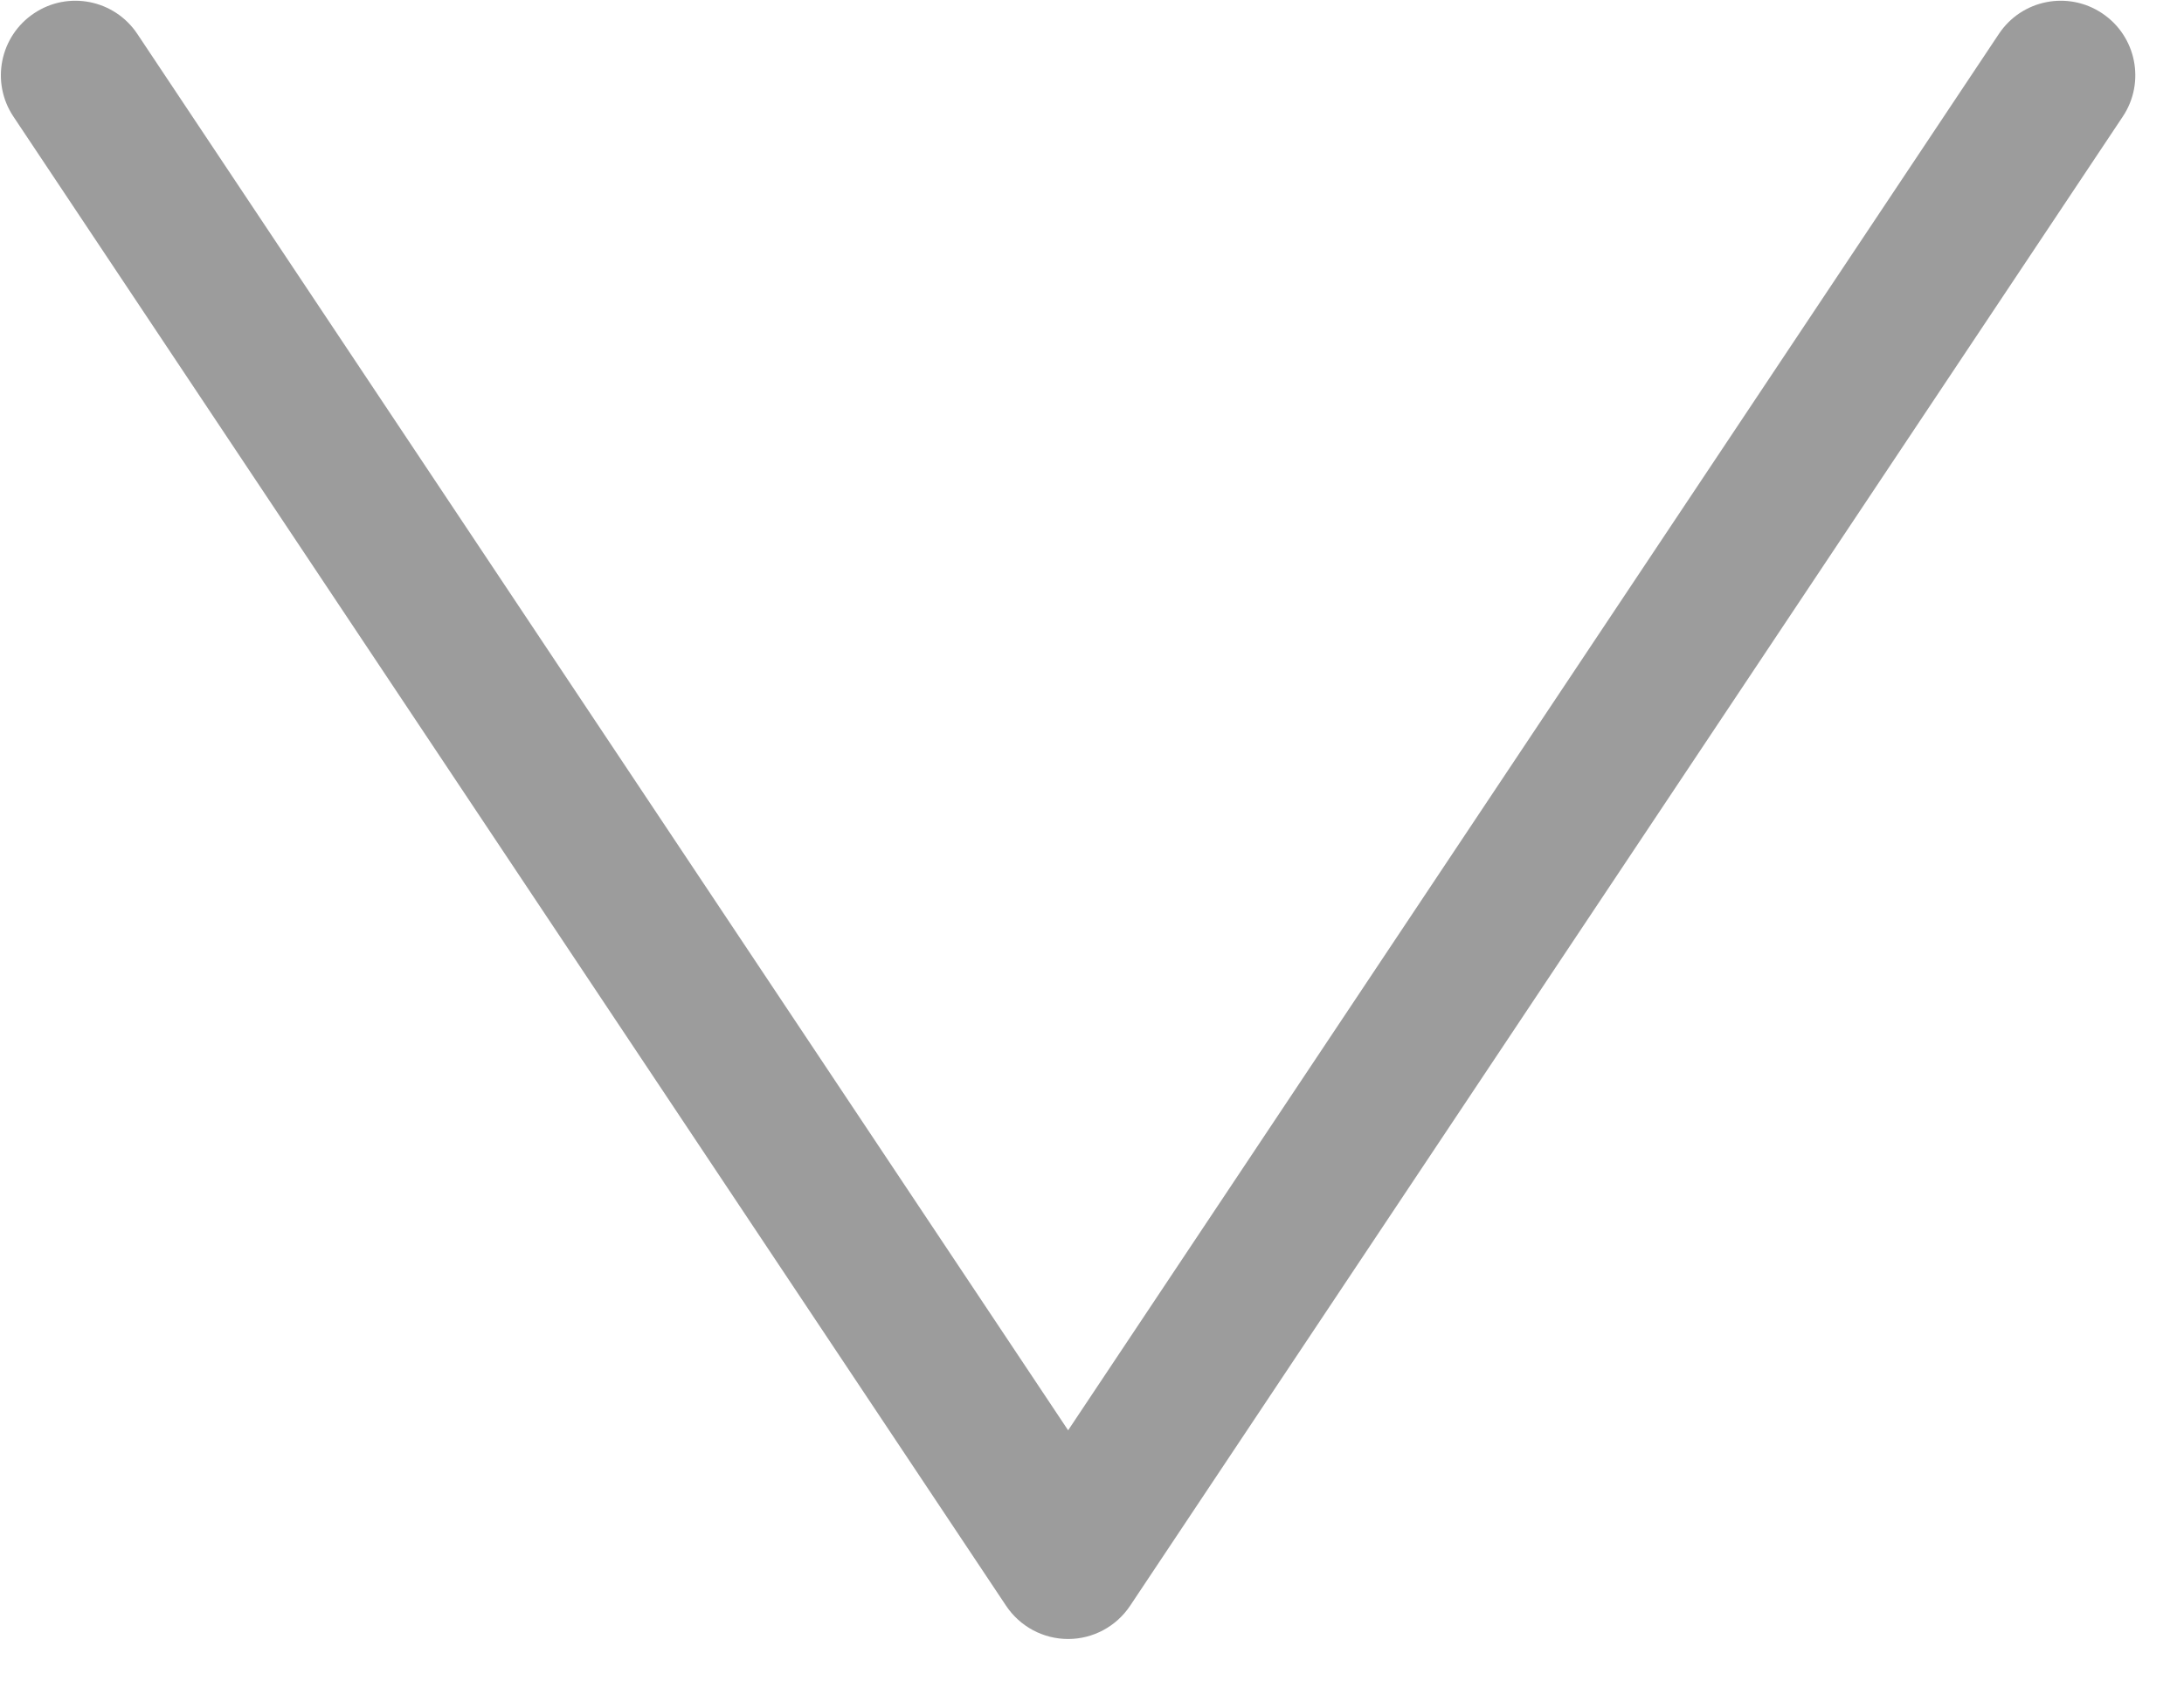
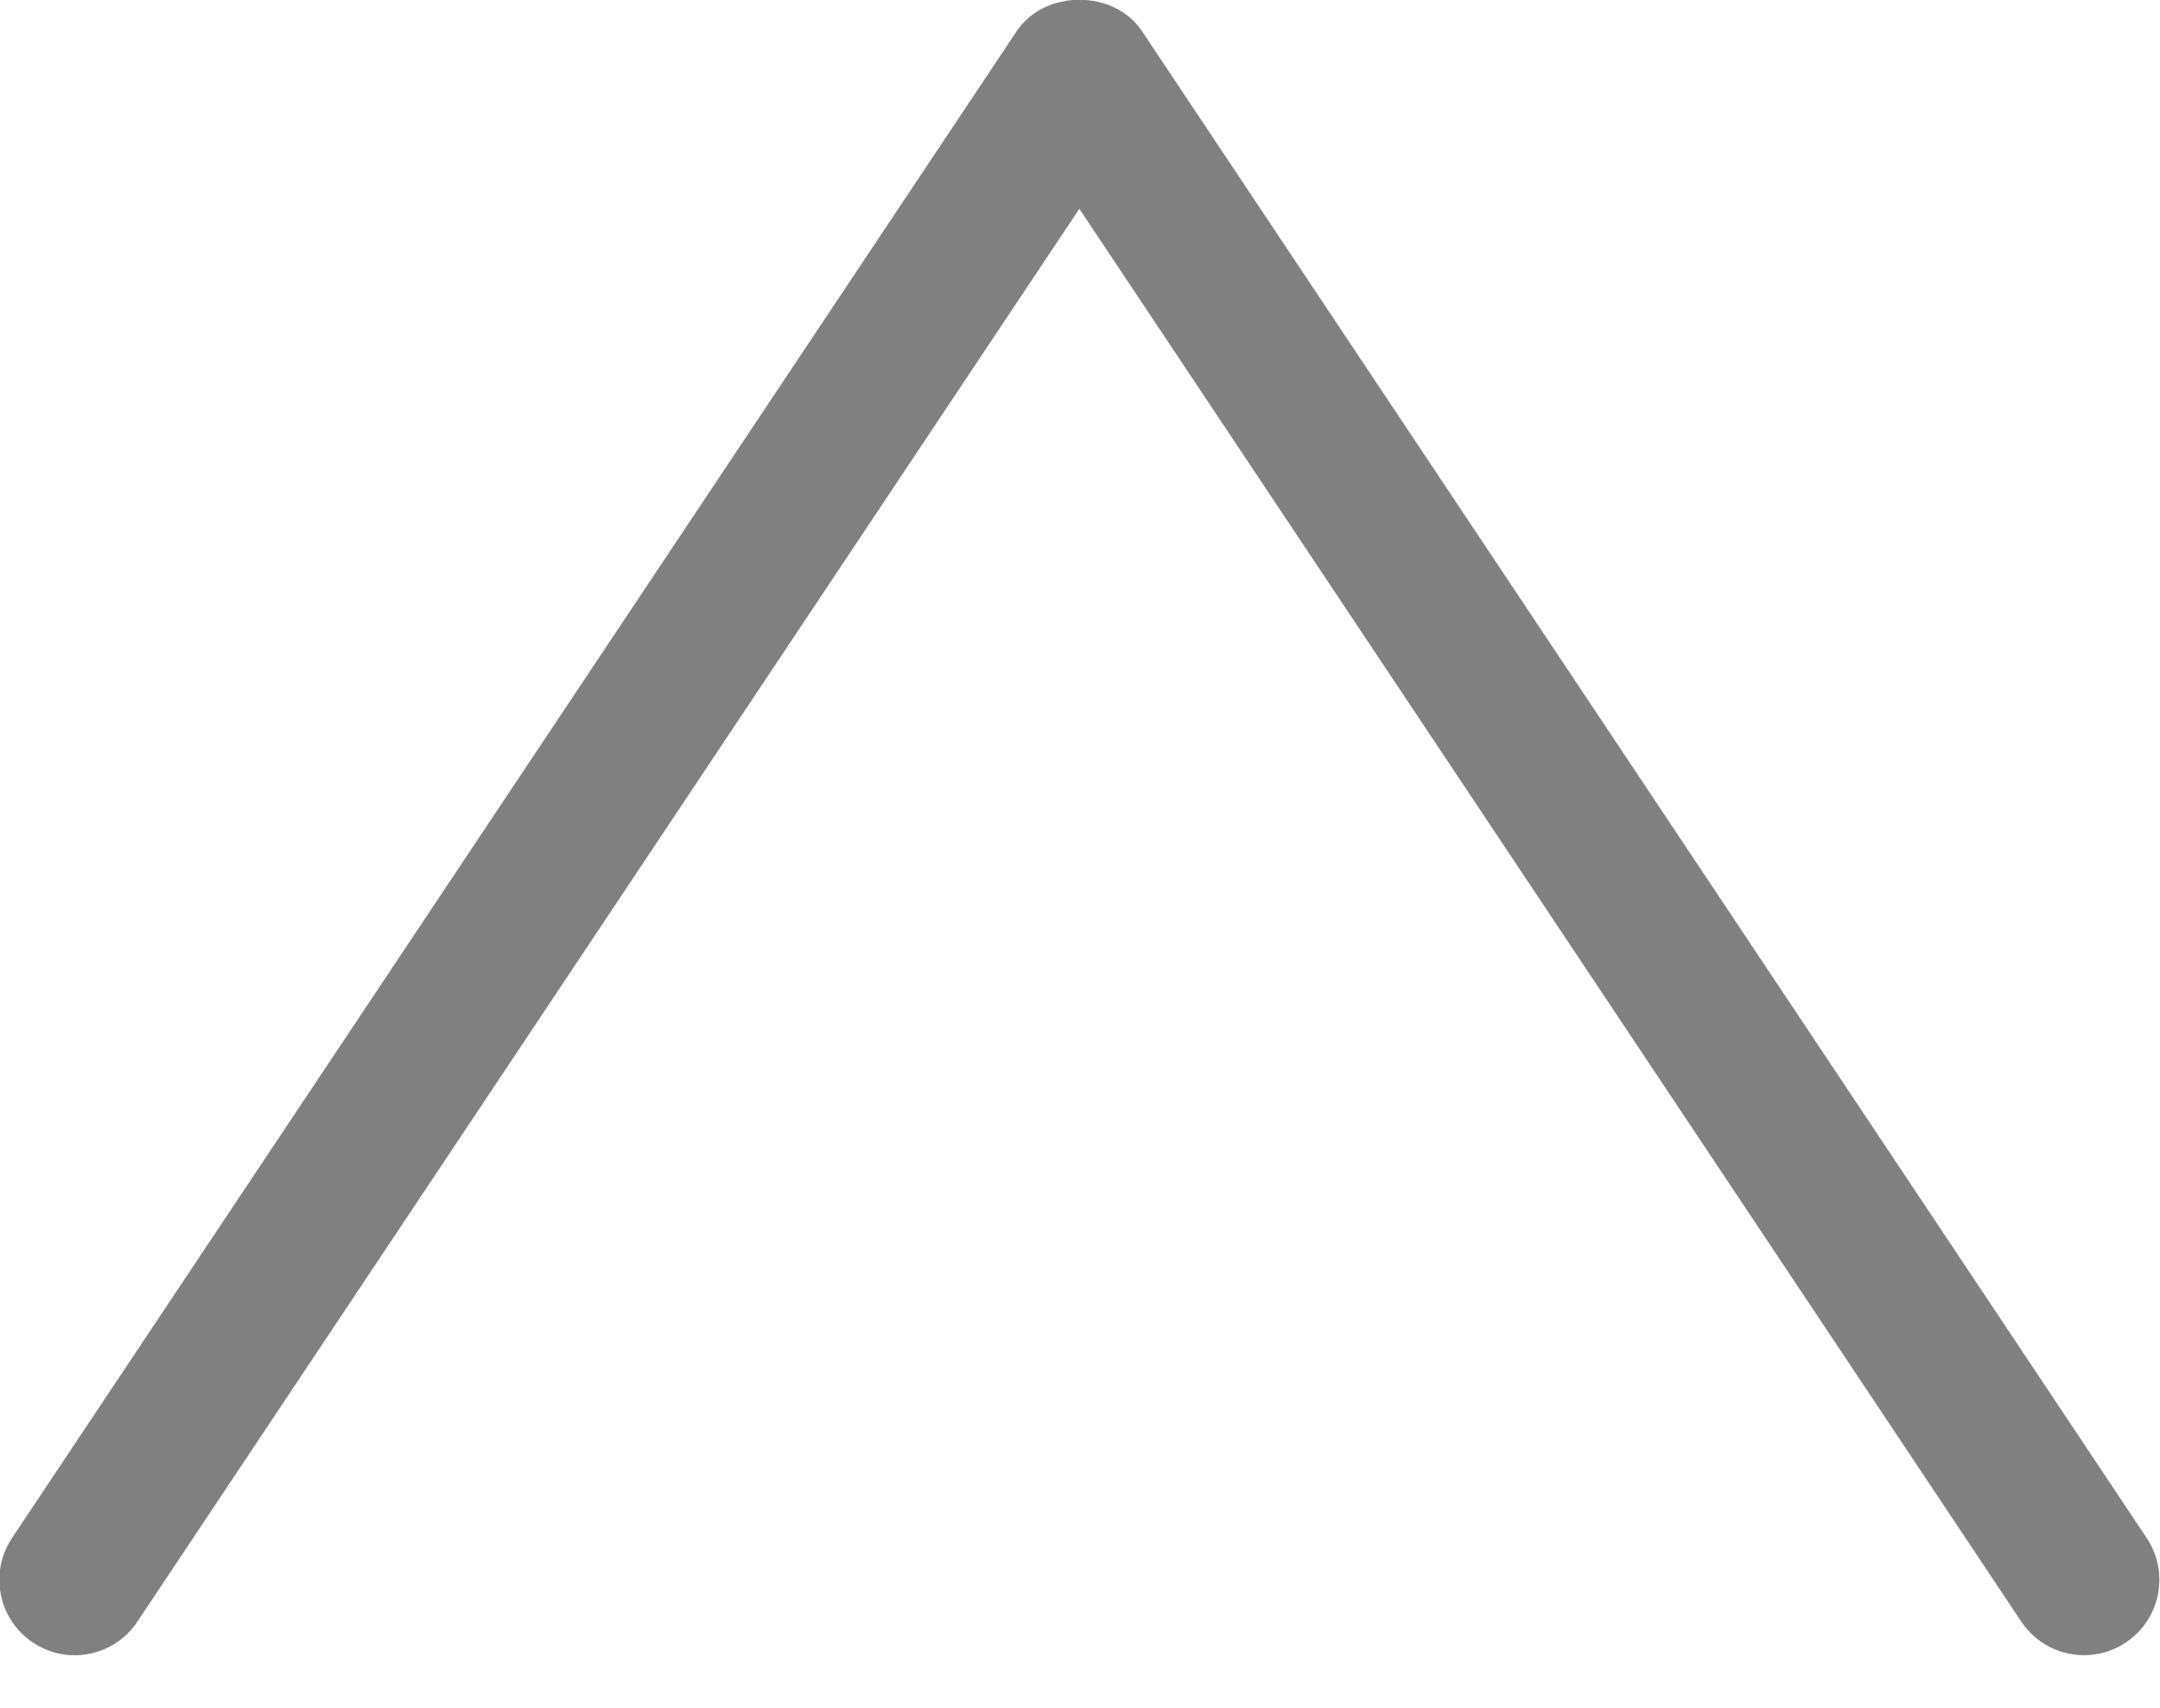
- <svg xmlns="http://www.w3.org/2000/svg" preserveAspectRatio="xMidYMid" width="44" height="34" viewBox="0 0 44 34">
+ <svg xmlns="http://www.w3.org/2000/svg" preserveAspectRatio="xMidYMid" width="43" height="34" viewBox="0 0 43 34">
  <defs>
    <style>

      .cls-3 {
-         fill: #9c9c9c;
+         fill: #808080;
      }
    </style>
  </defs>
-   <g id="group-3svg">
-     <path d="M21.519,33.016 C21.017,33.016 20.549,32.765 20.270,32.348 C20.270,32.348 0.270,2.348 0.270,2.348 C-0.190,1.658 -0.003,0.728 0.686,0.268 C1.374,-0.193 2.307,-0.007 2.767,0.684 C2.767,0.684 21.519,28.812 21.519,28.812 C21.519,28.812 40.270,0.684 40.270,0.684 C40.729,-0.007 41.661,-0.193 42.351,0.268 C43.040,0.728 43.227,1.658 42.767,2.348 C42.767,2.348 22.767,32.348 22.767,32.348 C22.488,32.765 22.020,33.016 21.519,33.016 Z" id="path-1" class="cls-3" fill-rule="evenodd" />
+   <g id="group-2svg">
+     <path d="M41.488,32.953 C41.004,32.953 40.528,32.719 40.239,32.285 C40.239,32.285 21.487,4.157 21.487,4.157 C21.487,4.157 2.735,32.285 2.735,32.285 C2.275,32.976 1.344,33.162 0.655,32.701 C-0.034,32.241 -0.221,31.310 0.239,30.621 C0.239,30.621 20.239,0.621 20.239,0.621 C20.796,-0.213 22.179,-0.213 22.735,0.621 C22.735,0.621 42.735,30.621 42.735,30.621 C43.195,31.310 43.009,32.241 42.319,32.701 C42.063,32.872 41.774,32.953 41.488,32.953 Z" id="path-1" class="cls-3" fill-rule="evenodd" />
  </g>
</svg>
